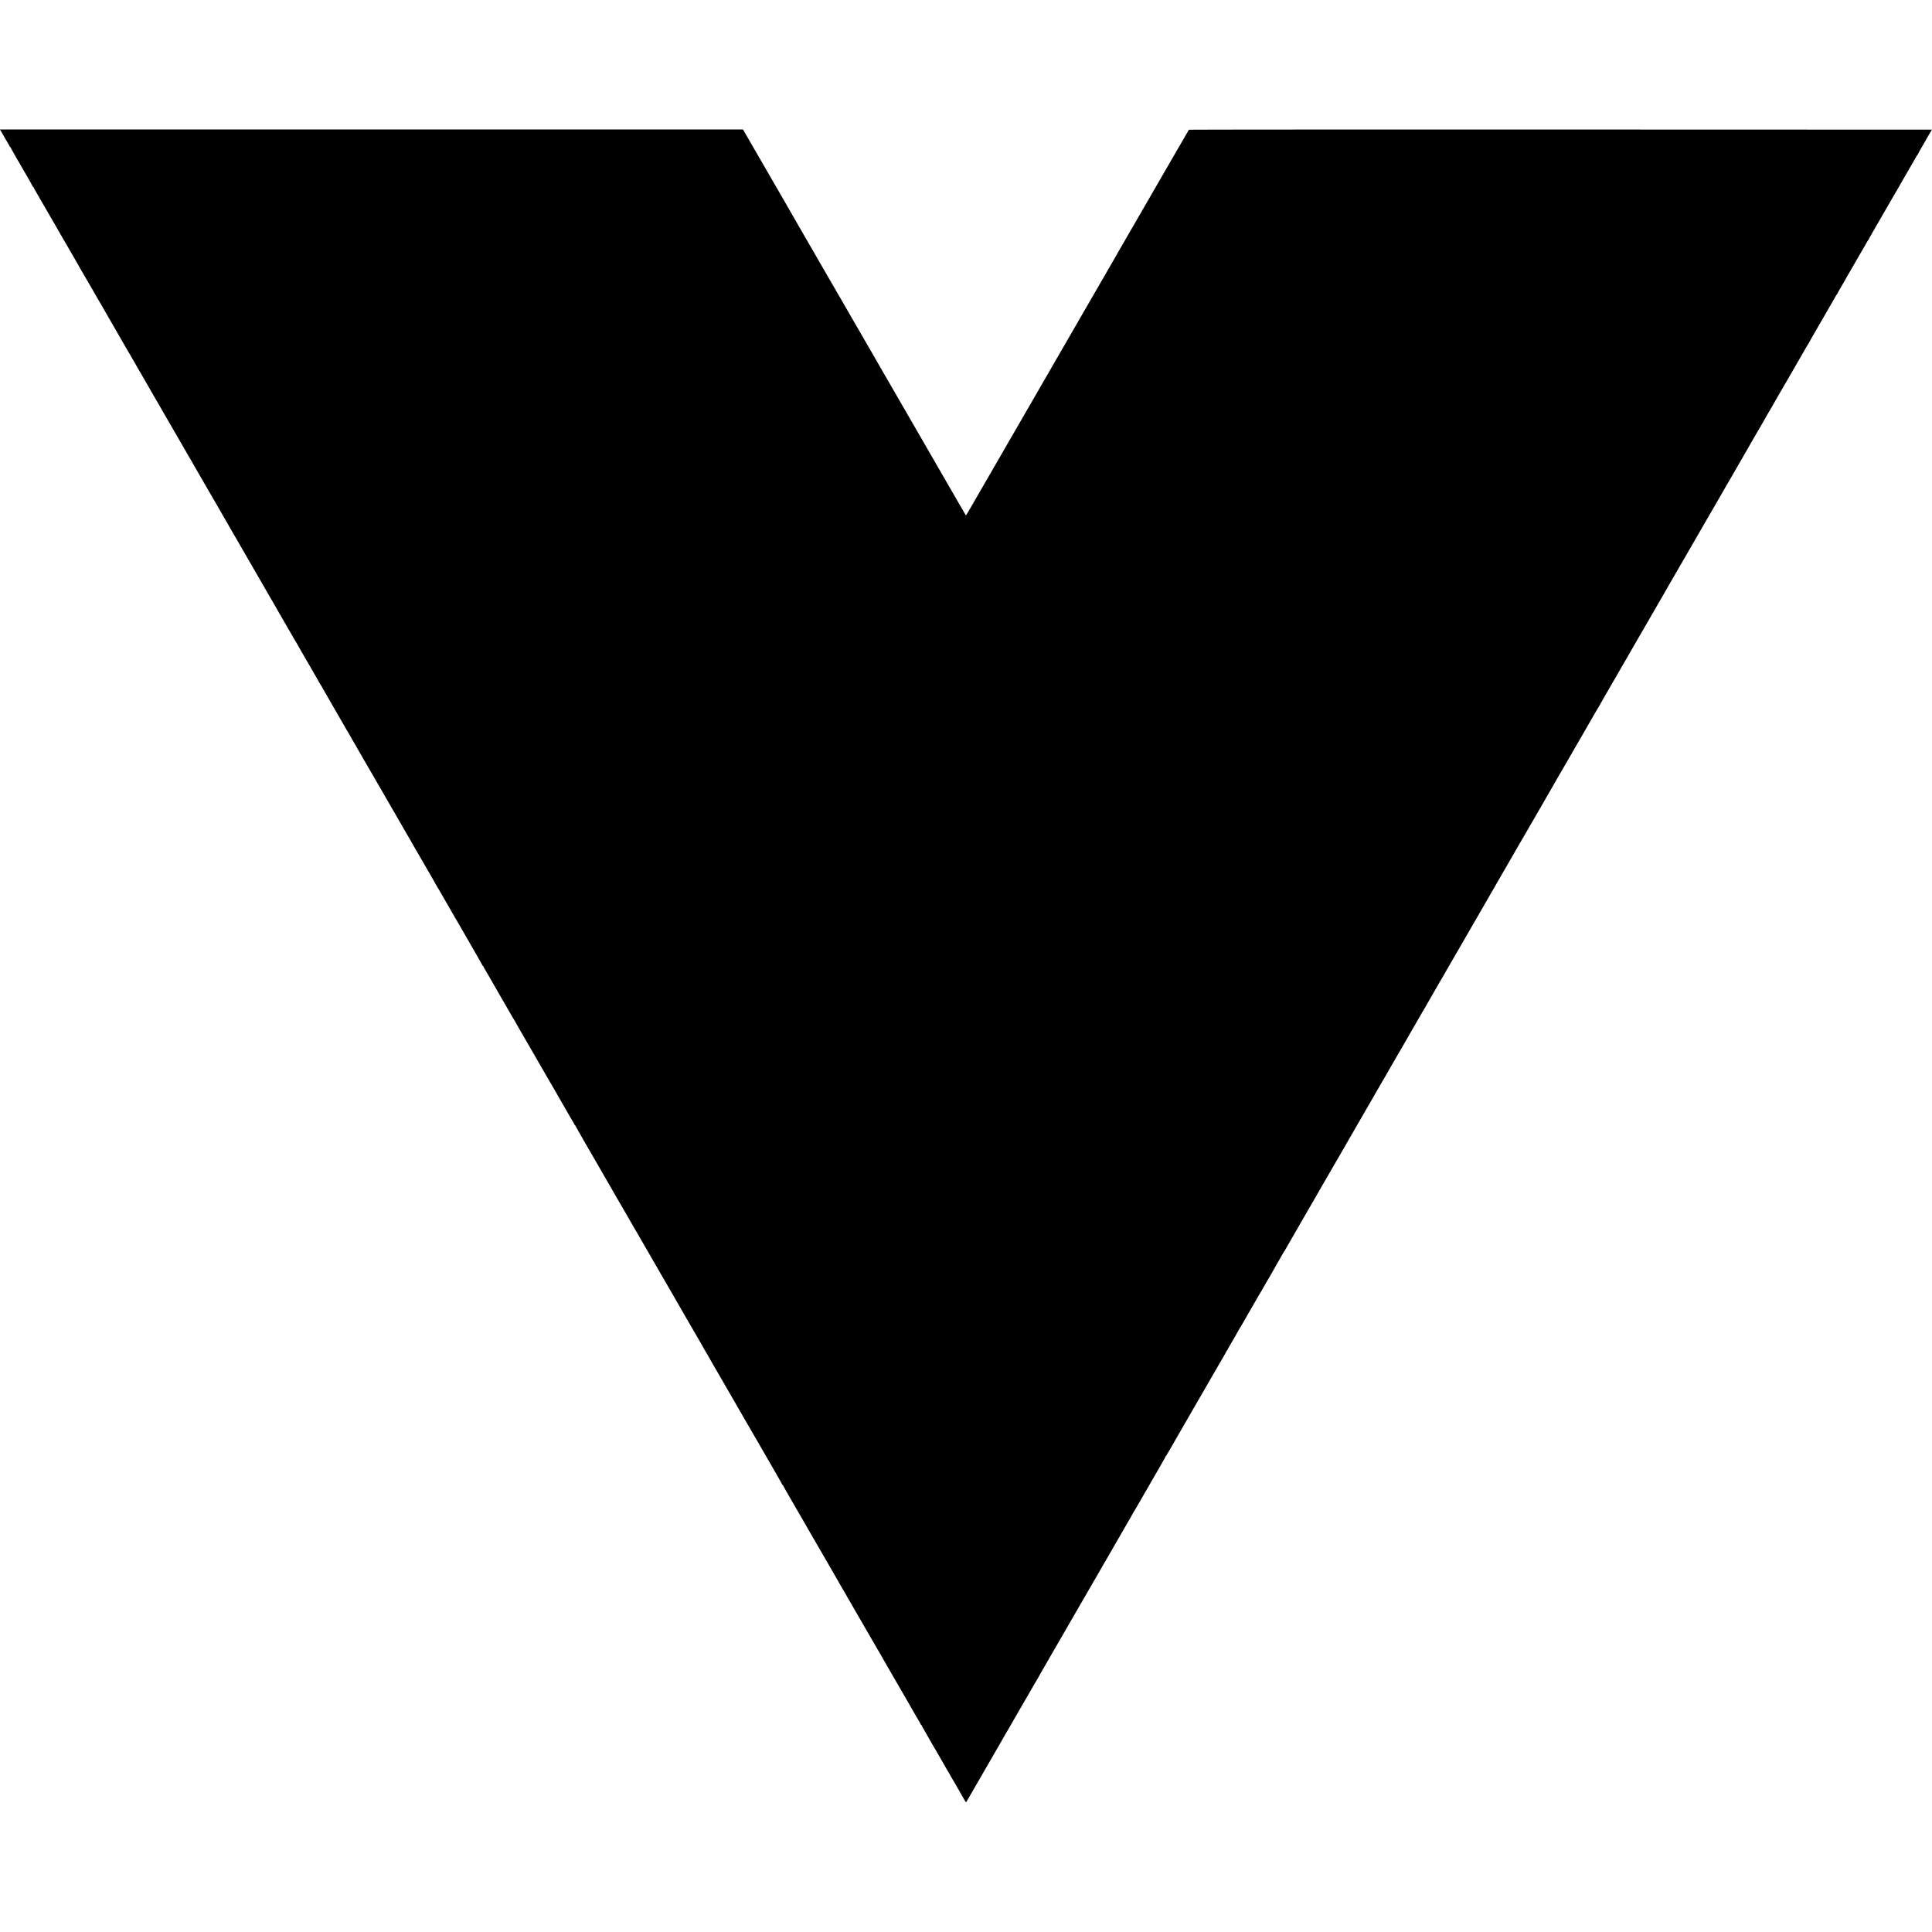
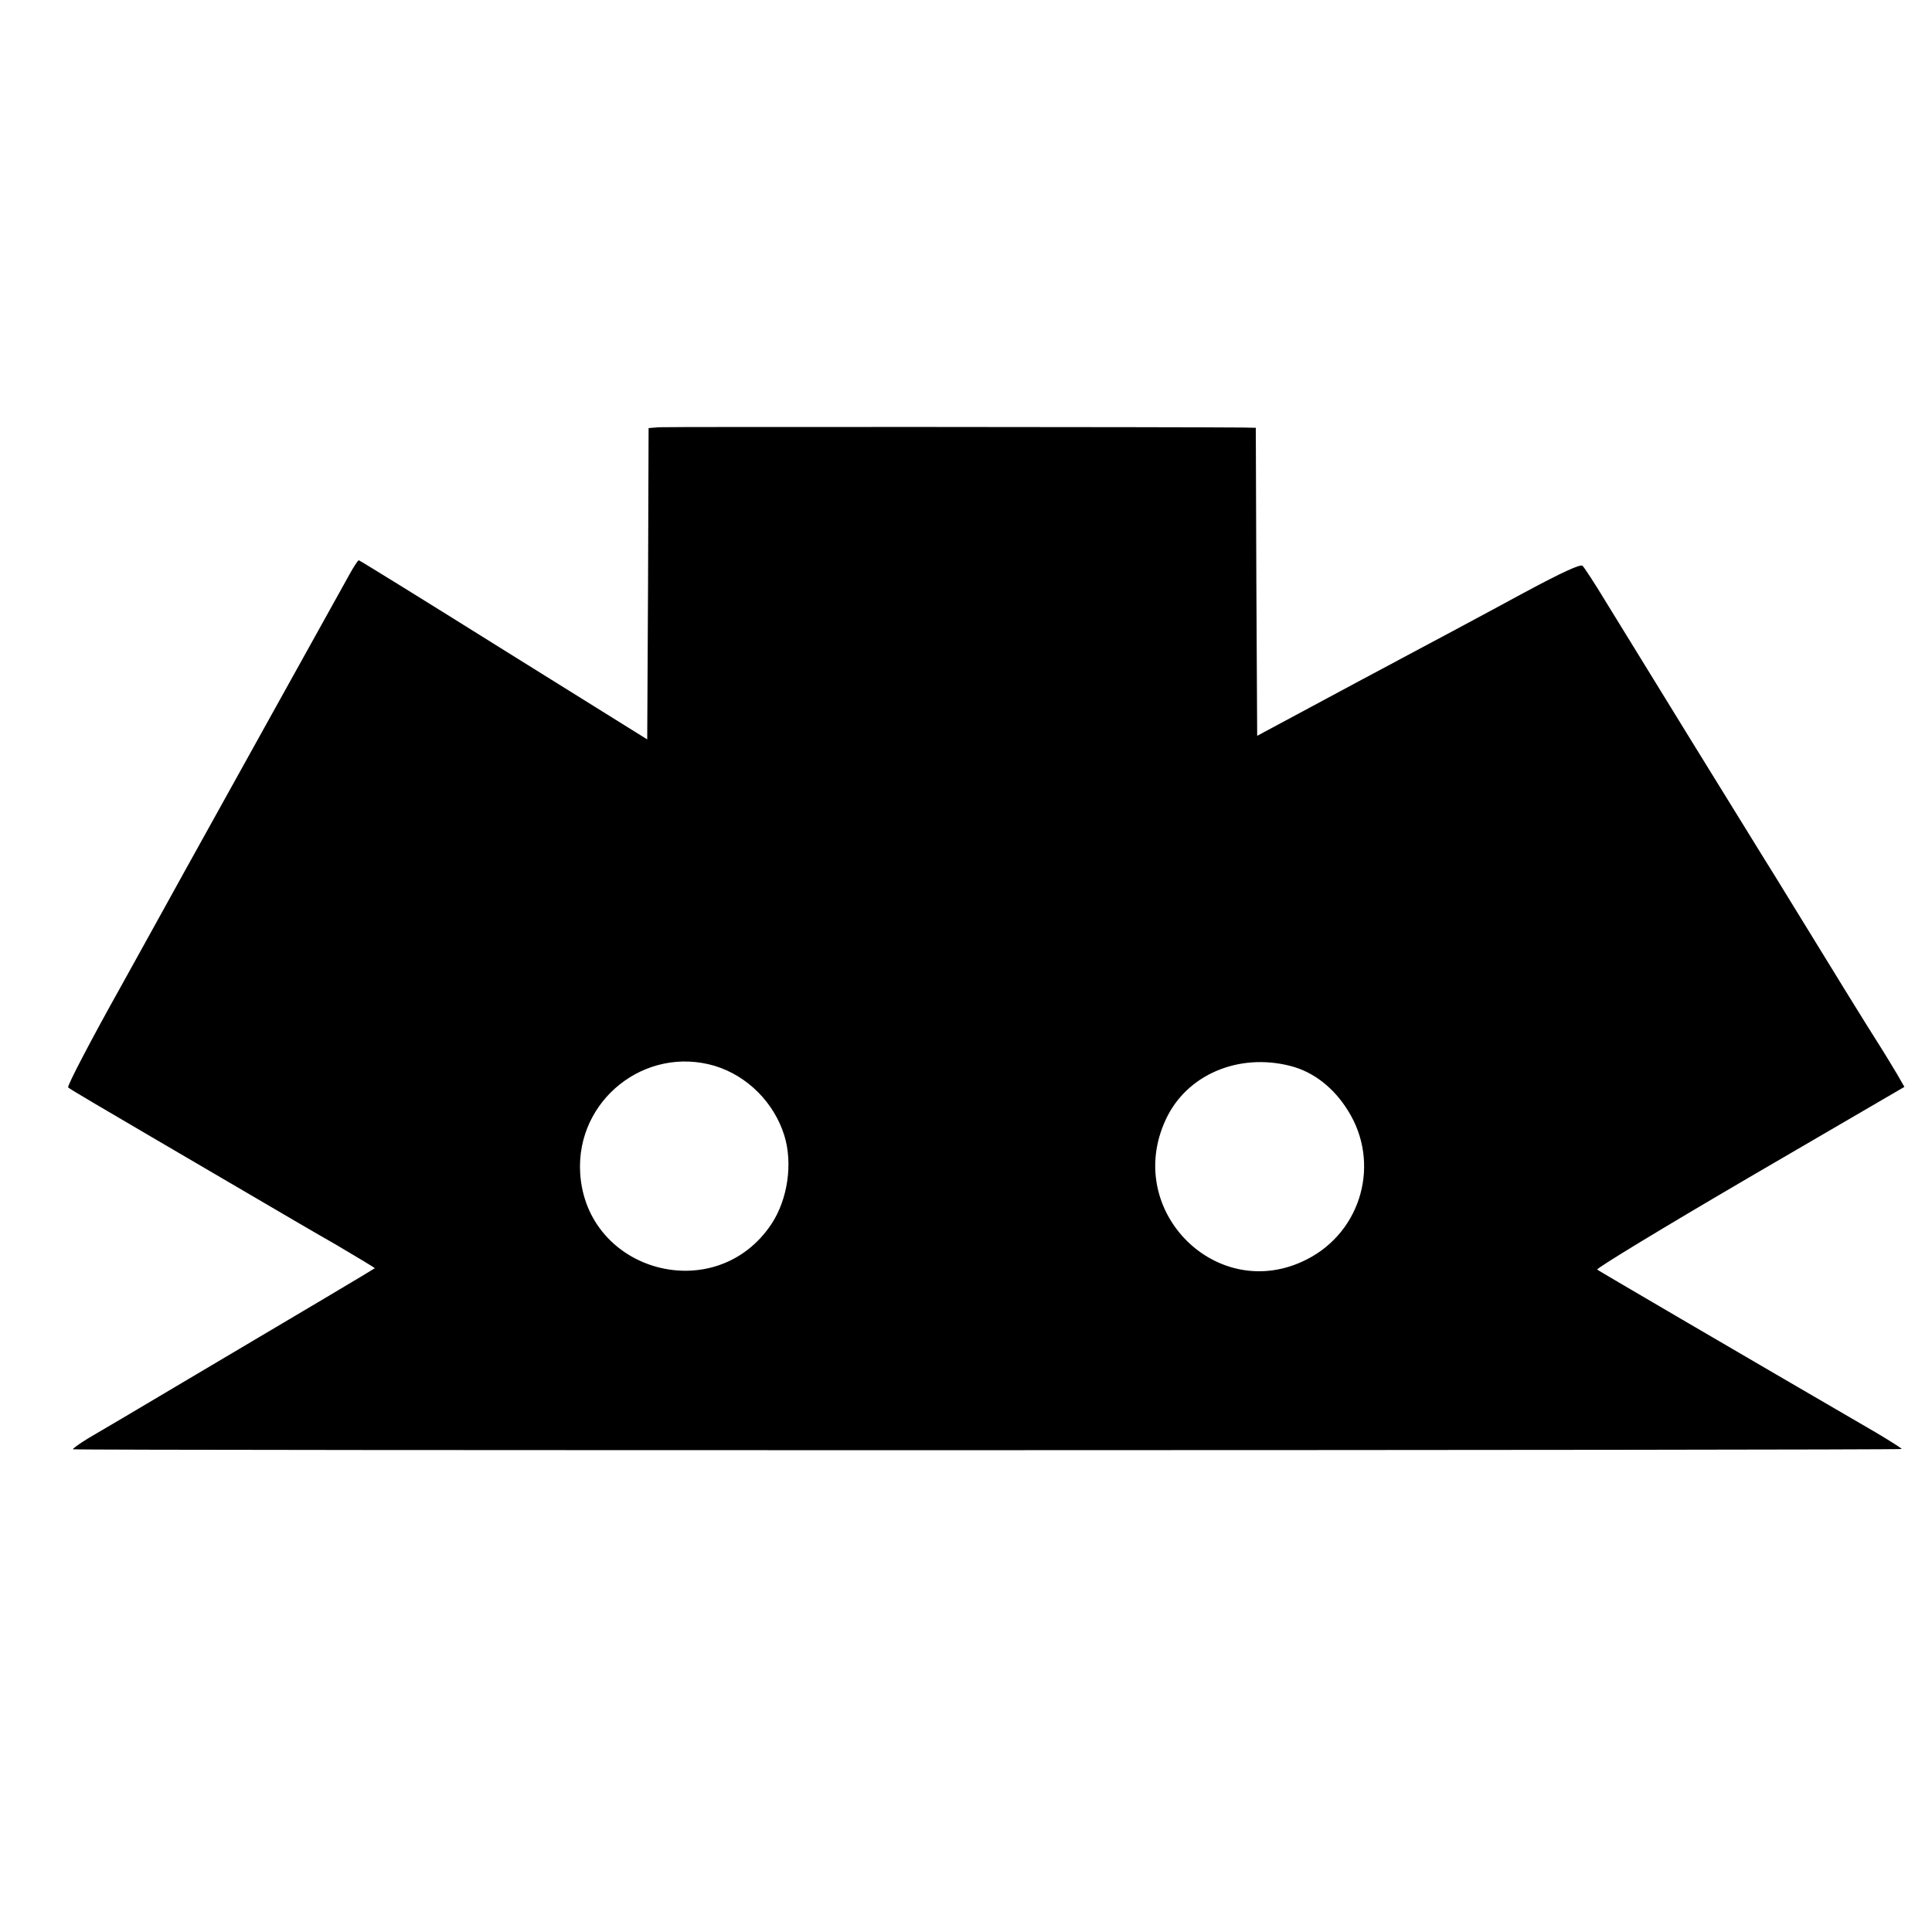
- <svg xmlns="http://www.w3.org/2000/svg" version="1.0" width="16pt" height="16pt" viewBox="0 0 16 16" preserveAspectRatio="xMidYMid meet">
-   <g transform="translate(0,16) scale(0.00032,-0.00032)" fill="#000000" stroke="none">
-     <path d="M18 46618 c45 -75 122 -207 122 -211 0 -2 25 -45 55 -95 30 -50 55 -96 55 -102 0 -5 5 -10 10 -10 6 0 10 -4 10 -9 0 -5 73 -135 161 -288 89 -153 173 -298 187 -323 14 -25 32 -57 41 -72 88 -149 187 -324 189 -335 2 -7 8 -13 13 -13 5 0 9 -4 9 -10 0 -5 46 -89 103 -187 175 -302 490 -846 507 -876 8 -16 20 -36 25 -45 28 -46 290 -498 339 -585 13 -23 74 -129 136 -236 61 -107 123 -215 137 -240 14 -25 29 -50 33 -56 5 -5 23 -37 40 -70 18 -33 38 -67 44 -75 11 -16 21 -33 63 -109 14 -25 29 -50 33 -56 4 -5 21 -35 38 -65 55 -100 261 -455 269 -465 4 -5 14 -21 20 -35 15 -29 41 -75 103 -180 24 -41 52 -88 60 -105 9 -16 57 -100 107 -185 112 -193 362 -626 380 -660 8 -14 23 -38 33 -55 11 -16 23 -37 27 -45 4 -8 26 -46 48 -85 23 -38 53 -90 67 -115 46 -81 64 -113 178 -310 62 -107 121 -210 132 -227 37 -67 56 -99 85 -148 16 -27 32 -57 36 -65 4 -8 15 -27 25 -42 9 -15 53 -89 96 -165 44 -76 177 -307 296 -513 120 -206 268 -463 330 -570 131 -227 117 -203 200 -348 36 -62 73 -125 82 -140 10 -15 21 -34 25 -42 4 -8 20 -37 36 -65 17 -27 38 -65 48 -82 49 -85 64 -111 87 -153 13 -25 28 -49 32 -55 4 -5 78 -134 165 -285 87 -151 166 -288 176 -305 10 -16 26 -43 35 -59 9 -17 125 -217 257 -445 132 -229 253 -441 270 -471 17 -30 45 -79 64 -108 18 -29 33 -54 33 -57 0 -2 20 -37 44 -77 24 -40 123 -212 221 -383 97 -170 190 -330 205 -355 16 -25 39 -65 53 -90 13 -25 81 -144 152 -265 70 -121 137 -238 150 -260 12 -22 37 -65 55 -95 18 -30 43 -73 55 -95 12 -22 48 -85 80 -140 77 -132 163 -280 190 -330 13 -22 71 -123 130 -225 59 -102 116 -199 126 -217 10 -17 29 -50 43 -72 15 -22 26 -43 26 -45 0 -2 27 -50 60 -106 33 -56 60 -103 60 -105 0 -2 55 -98 90 -155 8 -14 182 -316 239 -414 13 -22 45 -79 72 -124 27 -46 49 -86 49 -89 0 -2 14 -24 30 -48 16 -24 30 -46 30 -49 0 -5 74 -135 100 -176 5 -8 24 -42 43 -75 50 -88 58 -101 262 -455 104 -179 199 -345 213 -370 14 -25 28 -49 32 -55 4 -5 17 -26 28 -45 10 -19 62 -109 114 -200 114 -197 133 -230 170 -295 16 -27 33 -57 38 -65 17 -28 96 -165 103 -180 4 -8 16 -28 26 -45 10 -16 77 -131 148 -255 72 -124 181 -313 243 -420 62 -107 121 -209 131 -227 35 -62 323 -560 392 -678 38 -66 83 -145 100 -175 16 -30 33 -59 37 -65 4 -5 17 -27 29 -47 34 -61 56 -100 90 -156 17 -29 31 -55 31 -57 0 -2 17 -32 39 -67 21 -35 134 -229 251 -433 117 -203 235 -407 261 -451 27 -45 49 -85 49 -88 0 -4 8 -19 19 -34 15 -21 200 -341 309 -533 10 -19 33 -58 51 -87 17 -29 31 -54 31 -56 0 -2 25 -44 55 -94 30 -50 55 -95 55 -98 0 -4 6 -15 14 -23 7 -9 27 -41 43 -71 17 -30 170 -297 342 -594 171 -296 311 -542 311 -547 0 -5 5 -9 10 -9 6 0 10 -4 10 -10 0 -5 22 -47 49 -92 27 -46 58 -99 68 -118 24 -43 81 -140 93 -160 5 -8 66 -114 135 -235 69 -121 130 -227 135 -235 12 -21 259 -447 283 -490 10 -19 28 -47 38 -62 11 -14 19 -29 19 -32 0 -3 37 -69 83 -148 99 -170 305 -526 337 -583 13 -22 31 -53 41 -70 11 -16 22 -37 26 -45 7 -14 82 -146 103 -180 14 -24 181 -311 205 -355 13 -22 46 -80 75 -130 29 -49 64 -110 78 -135 14 -25 51 -88 82 -140 31 -52 59 -102 63 -110 4 -8 18 -33 31 -55 205 -353 284 -489 309 -535 17 -30 45 -78 62 -106 18 -28 36 -60 39 -72 4 -12 12 -22 17 -22 5 0 9 -4 9 -10 0 -5 109 -197 241 -427 133 -230 250 -431 259 -448 51 -90 222 -385 280 -485 37 -63 78 -135 92 -160 14 -25 67 -117 118 -205 51 -88 101 -175 111 -193 34 -58 55 -95 149 -257 51 -88 101 -173 110 -190 9 -16 76 -131 147 -255 72 -124 140 -241 151 -260 61 -108 281 -489 355 -615 38 -66 77 -133 87 -150 35 -63 91 -161 100 -175 14 -23 99 -169 128 -220 54 -97 135 -235 142 -245 4 -5 20 -32 35 -60 26 -48 238 -416 276 -480 10 -16 26 -46 37 -65 30 -53 382 -661 403 -695 10 -16 22 -37 26 -45 4 -8 26 -48 50 -88 24 -41 43 -75 43 -77 0 -2 22 -40 50 -85 27 -45 50 -84 50 -86 0 -3 38 -69 83 -147 84 -142 302 -520 340 -587 10 -19 34 -60 52 -90 18 -30 44 -75 57 -100 14 -25 45 -79 70 -120 25 -41 56 -96 70 -121 14 -25 77 -133 138 -240 62 -107 122 -210 132 -229 25 -43 310 -535 337 -581 11 -19 26 -45 34 -59 17 -32 238 -414 266 -460 11 -19 24 -41 28 -49 3 -7 75 -133 160 -278 84 -146 153 -269 153 -274 0 -5 5 -9 10 -9 6 0 10 -4 10 -10 0 -5 82 -150 181 -322 182 -314 201 -346 240 -415 12 -21 80 -139 152 -263 71 -124 141 -245 155 -270 14 -25 28 -49 32 -55 6 -8 145 -248 220 -380 37 -66 209 -362 229 -395 11 -19 24 -42 28 -49 4 -8 67 -118 140 -243 73 -125 133 -230 133 -233 0 -2 15 -28 33 -57 19 -29 47 -78 64 -108 17 -30 53 -93 79 -139 53 -90 82 -141 157 -272 82 -142 115 -199 381 -659 142 -245 268 -463 281 -485 12 -22 71 -125 132 -230 60 -104 172 -298 248 -430 76 -132 146 -253 156 -270 11 -16 22 -36 26 -44 3 -8 30 -54 60 -103 29 -49 53 -91 53 -93 0 -3 18 -34 40 -70 22 -36 40 -67 40 -69 0 -2 37 -66 81 -142 45 -77 98 -168 119 -204 20 -36 47 -81 58 -100 12 -19 27 -47 33 -62 6 -16 15 -28 20 -28 5 0 9 -4 9 -9 0 -6 63 -118 140 -251 77 -133 140 -243 140 -245 0 -2 18 -33 41 -70 22 -37 49 -83 60 -101 10 -19 29 -51 40 -71 25 -45 109 -189 126 -218 7 -11 17 -29 22 -40 6 -11 22 -38 35 -60 14 -22 37 -62 52 -90 14 -27 35 -62 45 -77 11 -14 19 -29 19 -32 0 -3 18 -35 40 -71 22 -36 40 -67 40 -69 0 -2 19 -35 42 -72 23 -38 55 -94 72 -124 26 -47 139 -244 171 -298 6 -9 21 -36 34 -60 28 -48 37 -51 51 -19 6 12 19 36 29 52 10 17 27 46 38 65 11 19 104 181 208 360 103 179 199 345 213 370 14 25 42 74 64 109 21 34 38 65 38 67 0 2 18 33 40 69 22 36 40 67 40 69 0 3 177 310 199 346 16 26 136 234 140 244 2 5 25 44 52 88 27 44 49 81 49 84 0 2 18 34 40 70 22 36 40 67 40 69 0 2 20 36 43 77 35 58 169 289 297 513 9 17 50 86 90 155 40 69 86 150 103 180 16 30 35 62 41 70 6 8 16 24 22 35 35 64 72 129 167 293 59 100 116 199 127 220 11 20 30 53 41 72 43 72 1070 1850 1121 1940 14 25 65 113 113 195 48 83 96 166 107 185 10 19 28 50 38 68 11 18 73 124 137 235 64 111 175 303 246 427 71 124 173 299 225 390 52 91 116 202 143 248 27 45 49 85 49 89 0 4 6 14 14 22 7 9 28 43 46 76 26 47 251 436 378 655 11 19 29 51 40 70 11 19 101 176 201 348 99 172 181 317 181 323 0 5 5 9 10 9 6 0 10 5 10 11 0 6 8 23 18 37 11 15 32 52 49 82 16 30 130 228 253 440 122 212 234 405 248 430 13 25 39 70 57 100 39 65 69 117 130 225 25 44 50 87 55 95 12 19 78 134 220 380 61 107 129 224 150 260 161 277 222 382 246 425 15 28 47 83 71 123 24 41 43 78 43 83 0 5 4 9 8 9 4 0 13 12 19 28 7 15 23 45 36 67 66 110 277 478 277 483 0 3 6 13 14 21 7 9 27 41 43 71 17 30 45 80 63 110 34 57 375 649 394 685 6 11 16 27 22 35 6 8 26 42 44 75 18 33 41 74 51 90 10 17 24 41 32 55 54 97 72 128 88 152 11 14 19 28 19 30 0 3 79 141 175 308 96 167 175 305 175 308 0 3 6 13 14 21 7 9 26 39 41 66 33 60 276 483 338 587 24 40 46 80 50 88 4 8 13 24 20 35 14 23 95 163 125 215 11 19 52 91 92 160 40 69 80 139 90 155 9 17 103 179 207 360 105 182 200 346 211 365 103 181 463 802 489 845 7 11 15 27 19 35 4 8 29 51 55 95 64 110 828 1433 848 1470 9 17 24 41 33 55 9 14 29 48 45 77 15 28 52 93 82 145 30 51 62 107 71 123 17 30 231 398 400 690 51 88 103 179 115 202 12 23 26 48 32 55 6 7 24 38 40 68 17 30 61 107 98 170 37 63 84 144 103 180 19 36 41 72 48 81 8 8 14 18 14 21 0 4 27 51 59 106 32 55 72 124 89 154 16 29 71 125 122 213 51 88 104 180 118 205 13 25 28 50 32 55 4 6 17 26 28 45 11 19 45 80 77 135 31 55 66 116 77 135 11 19 88 152 171 295 401 694 620 1072 650 1125 11 19 87 152 170 295 83 143 158 273 166 288 9 16 21 36 26 45 6 9 31 52 55 96 25 43 54 94 66 115 11 20 95 164 186 321 91 157 173 299 182 315 9 17 26 46 37 65 12 19 66 114 121 210 56 96 108 186 117 200 8 14 24 40 34 59 24 45 383 664 412 713 5 9 17 29 26 45 15 28 120 210 241 419 36 61 68 117 72 125 4 8 12 23 19 34 35 57 245 420 262 453 11 20 35 61 53 90 17 29 32 54 32 56 0 3 28 51 62 108 33 57 70 119 80 138 10 19 23 42 28 50 5 8 32 53 59 100 27 47 149 258 271 470 122 212 234 405 248 430 30 53 62 108 80 135 6 11 15 27 19 35 4 8 85 150 181 315 96 165 187 323 202 350 31 56 116 202 130 225 5 8 25 42 43 75 19 33 92 159 162 280 149 257 157 271 202 350 19 33 38 67 43 75 9 14 228 392 275 475 12 22 55 96 95 165 40 69 80 139 90 155 24 42 202 350 221 383 9 15 27 47 41 72 14 25 75 131 136 236 61 106 121 210 134 232 99 172 271 470 279 482 5 8 23 40 40 70 18 30 81 141 142 245 60 105 121 210 135 235 14 25 71 124 127 220 56 96 143 247 194 335 51 88 96 167 102 175 14 24 180 311 204 355 23 43 340 590 356 615 5 8 50 87 101 175 171 301 517 898 582 1008 25 43 46 81 46 83 0 2 12 23 27 47 14 23 40 67 56 97 16 30 35 62 42 70 7 8 15 22 18 30 4 8 20 38 37 65 16 28 33 57 37 65 6 12 111 196 143 250 5 8 55 95 112 193 57 98 113 195 126 215 12 20 27 46 32 57 6 11 14 27 20 35 5 8 76 130 156 270 80 140 165 287 187 325 23 39 52 90 66 115 13 25 30 52 37 61 8 8 14 18 14 21 0 4 41 77 92 165 50 87 175 302 276 478 101 176 208 360 236 408 28 49 67 117 86 152 19 35 41 70 48 77 6 6 12 15 12 19 0 7 124 224 167 291 12 21 23 40 23 42 0 2 21 40 46 83 26 43 55 92 64 109 54 95 327 568 354 614 19 30 45 75 59 100 71 128 82 145 89 148 4 2 8 8 8 13 0 5 42 82 94 172 311 538 496 858 518 897 14 25 40 70 58 100 18 30 42 71 53 90 10 19 79 139 152 265 73 127 142 246 153 265 10 19 43 76 72 125 29 50 63 108 75 130 65 116 80 140 87 143 4 2 8 8 8 12 0 8 114 212 140 250 6 8 14 24 20 35 5 11 54 97 108 190 l100 170 -9611 3 c-5286 1 -9614 -1 -9618 -5 -5 -6 -419 -719 -619 -1068 -89 -155 -267 -463 -323 -560 -38 -66 -81 -140 -95 -165 -31 -56 -263 -457 -526 -910 -110 -190 -224 -388 -254 -440 -29 -52 -61 -109 -71 -125 -23 -39 -243 -420 -268 -465 -11 -19 -204 -352 -428 -740 -224 -388 -477 -826 -563 -975 -85 -148 -185 -322 -222 -385 -37 -63 -120 -207 -185 -320 -65 -113 -177 -306 -248 -430 -72 -124 -172 -297 -222 -385 -51 -88 -142 -245 -202 -350 -131 -226 -247 -427 -408 -705 -65 -113 -249 -432 -410 -710 -160 -278 -388 -673 -506 -877 -118 -205 -216 -373 -219 -373 -3 0 -52 82 -109 183 -58 100 -144 250 -192 332 -95 164 -402 696 -647 1120 -85 149 -228 396 -317 550 -212 365 -982 1700 -1008 1745 -10 19 -43 76 -72 125 -29 50 -64 110 -77 135 -14 25 -63 110 -110 190 -47 80 -96 165 -110 190 -14 25 -99 171 -188 325 -89 154 -174 300 -188 325 -13 25 -64 113 -112 195 -48 83 -140 242 -205 355 -65 113 -183 317 -263 454 -79 137 -152 264 -163 282 -50 89 -335 583 -354 614 -12 19 -34 58 -50 85 -15 28 -129 226 -253 440 -124 215 -235 408 -247 430 -12 22 -69 121 -127 220 -58 99 -226 389 -373 645 -148 256 -324 561 -392 678 -67 117 -134 232 -147 255 -13 23 -33 59 -46 80 l-22 37 -9615 0 -9615 0 20 -32z" />
+ <svg xmlns="http://www.w3.org/2000/svg" version="1.0" width="700pt" height="700pt" viewBox="0 0 700 700" preserveAspectRatio="xMidYMid meet">
+   <g transform="translate(0,700) scale(0.1,-0.1)" fill="#000000" stroke="none">
+     <path d="M2388 5452 l-38 -3 -2 -564 -3 -564 -520 324 c-286 179 -522 325 -525 325 -3 0 -17 -21 -32 -48 -37 -66 -564 -1016 -598 -1077 -15 -27 -118 -214 -229 -414 -112 -200 -199 -367 -194 -371 4 -5 141 -85 303 -180 162 -95 347 -203 410 -240 63 -37 179 -105 258 -150 78 -46 141 -84 140 -85 -3 -3 -245 -147 -698 -415 -151 -90 -304 -180 -340 -201 -36 -22 -60 -40 -55 -40 31 -5 6625 -4 6625 1 0 3 -42 29 -92 59 -485 282 -1005 586 -1011 591 -5 4 244 155 552 335 l561 327 -27 47 c-15 25 -45 75 -68 111 -36 56 -162 260 -374 606 -31 49 -166 269 -301 487 -135 219 -276 449 -315 512 -38 63 -75 119 -81 125 -7 7 -70 -21 -215 -99 -112 -61 -375 -202 -584 -313 l-380 -204 -3 558 -2 558 -48 1 c-193 2 -2085 3 -2114 1z m202 -2314 c118 -36 215 -133 252 -253 31 -101 12 -231 -47 -320 -201 -302 -672 -175 -693 186 -15 263 236 462 488 387z m2085 0 c83 -21 157 -78 209 -162 119 -189 50 -438 -149 -539 -323 -165 -666 175 -511 507 75 162 263 242 451 194z" />
  </g>
</svg>
